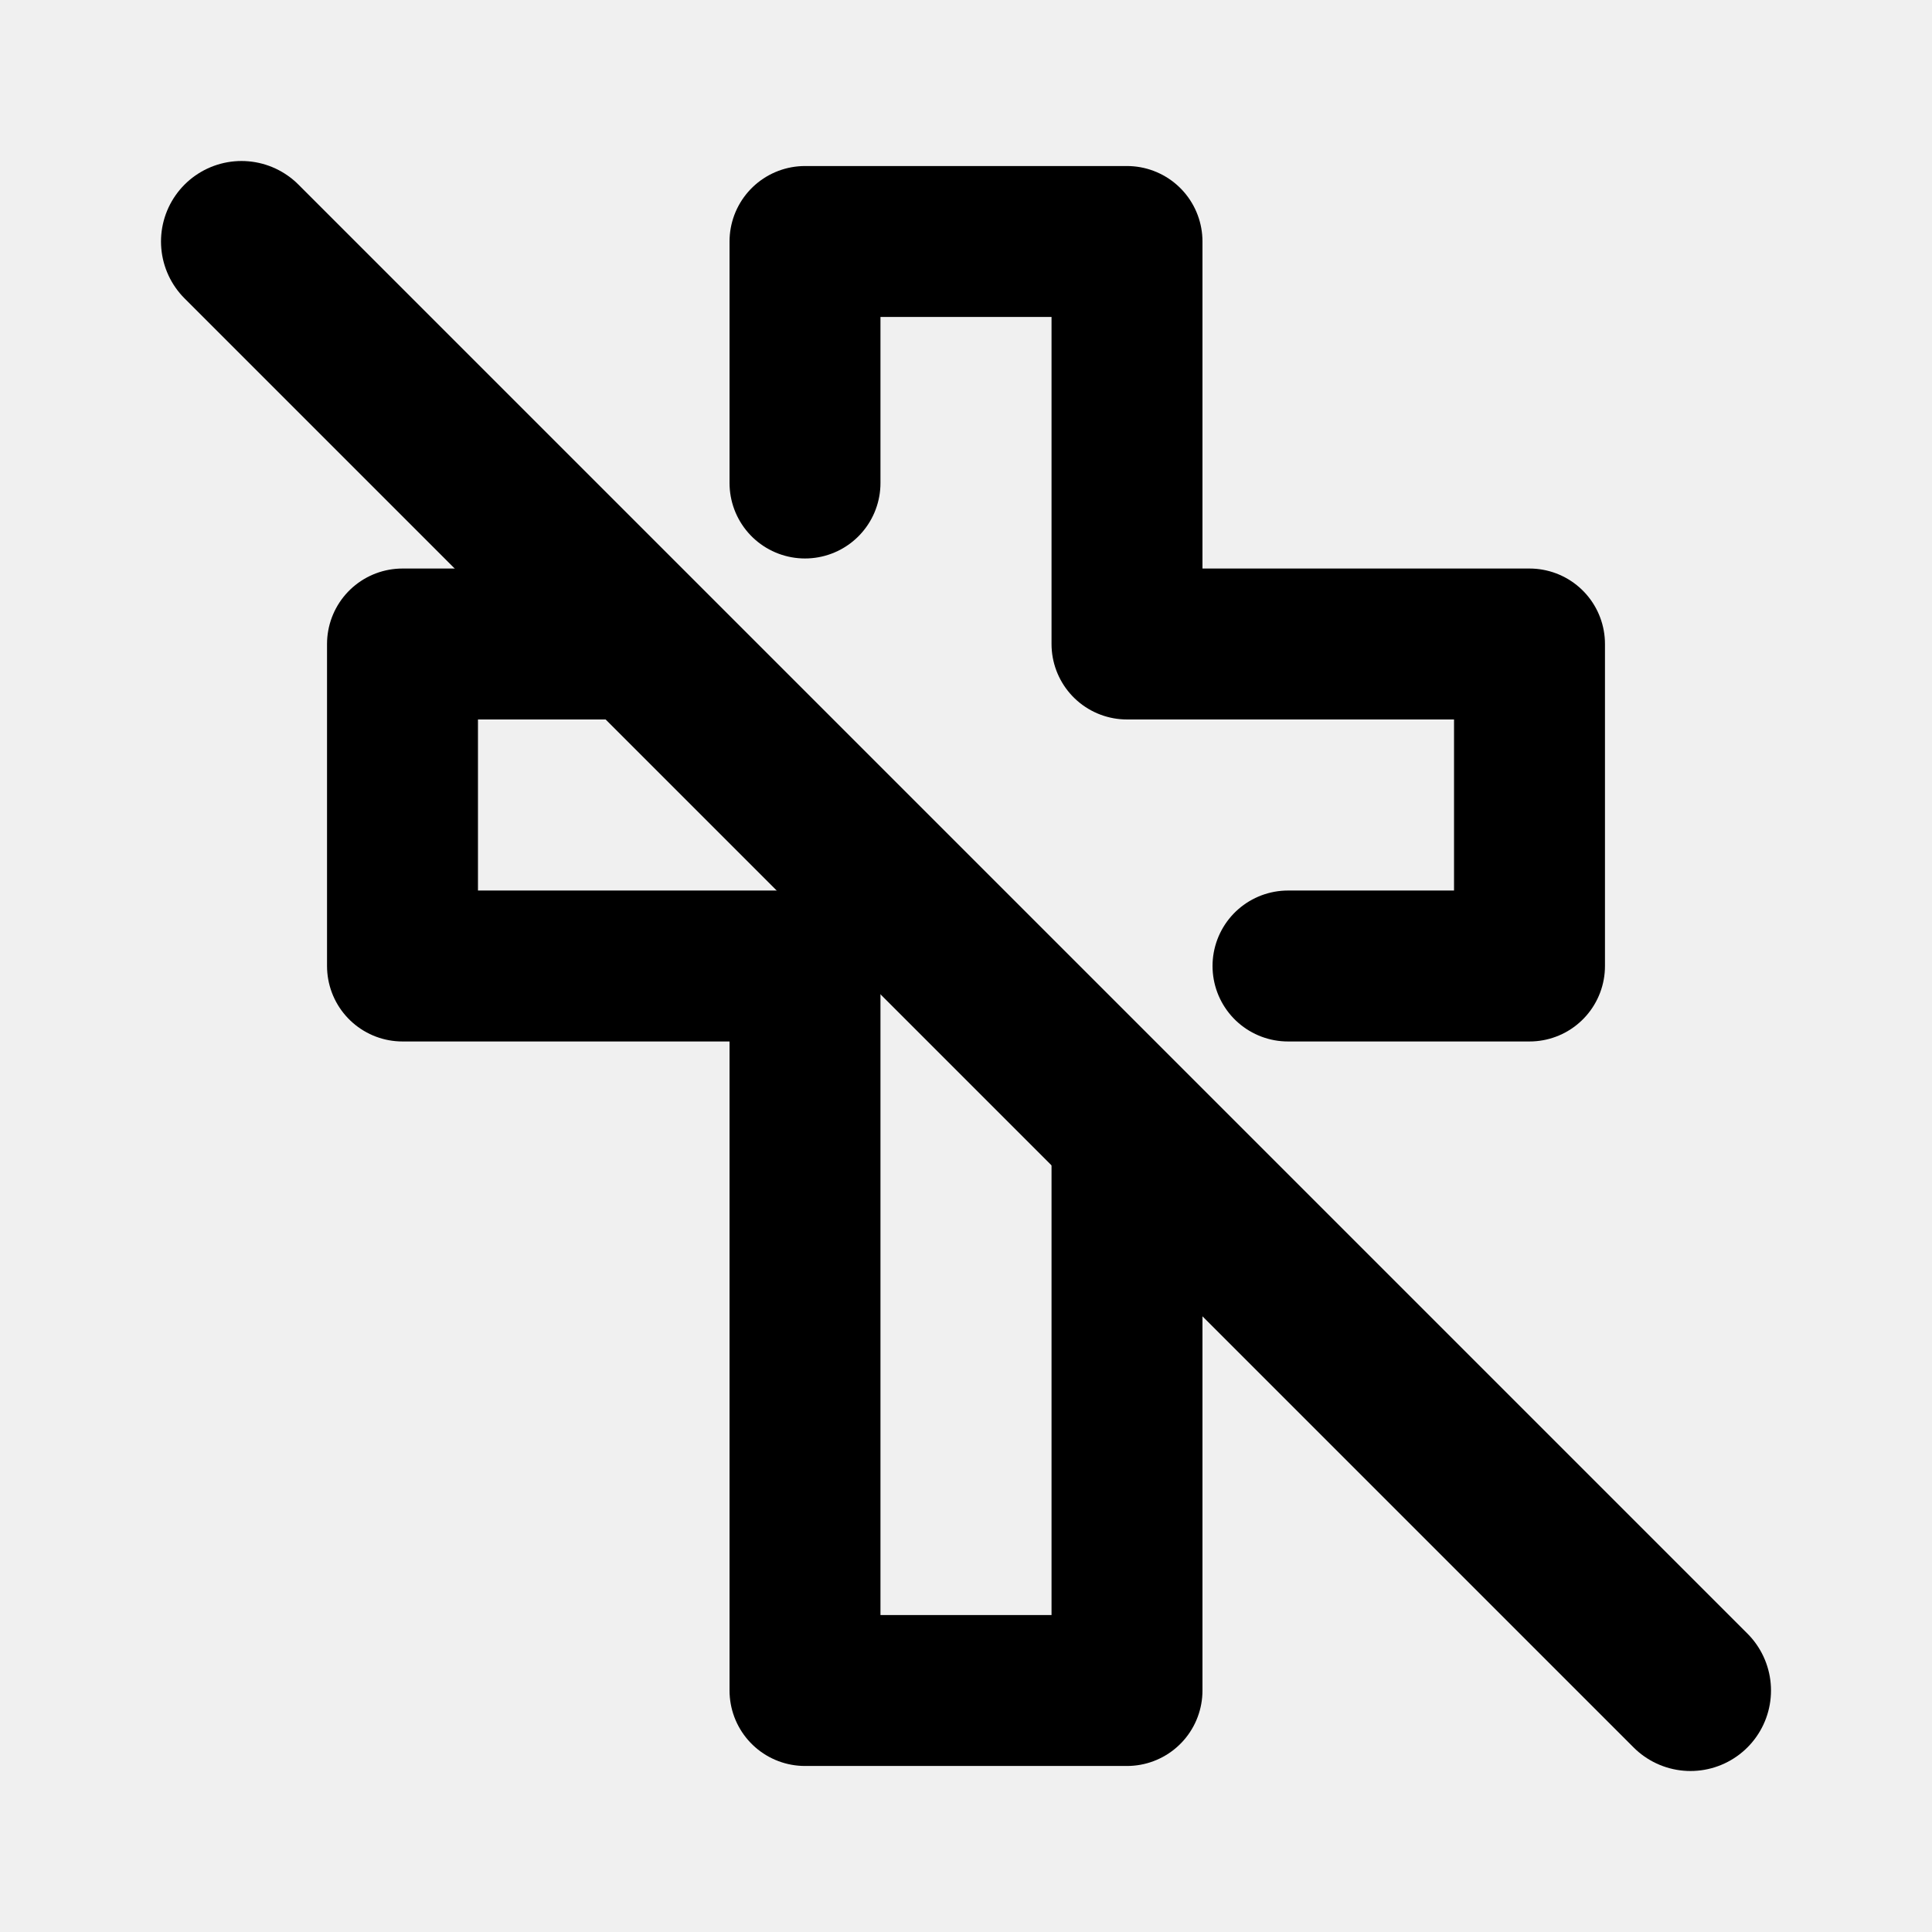
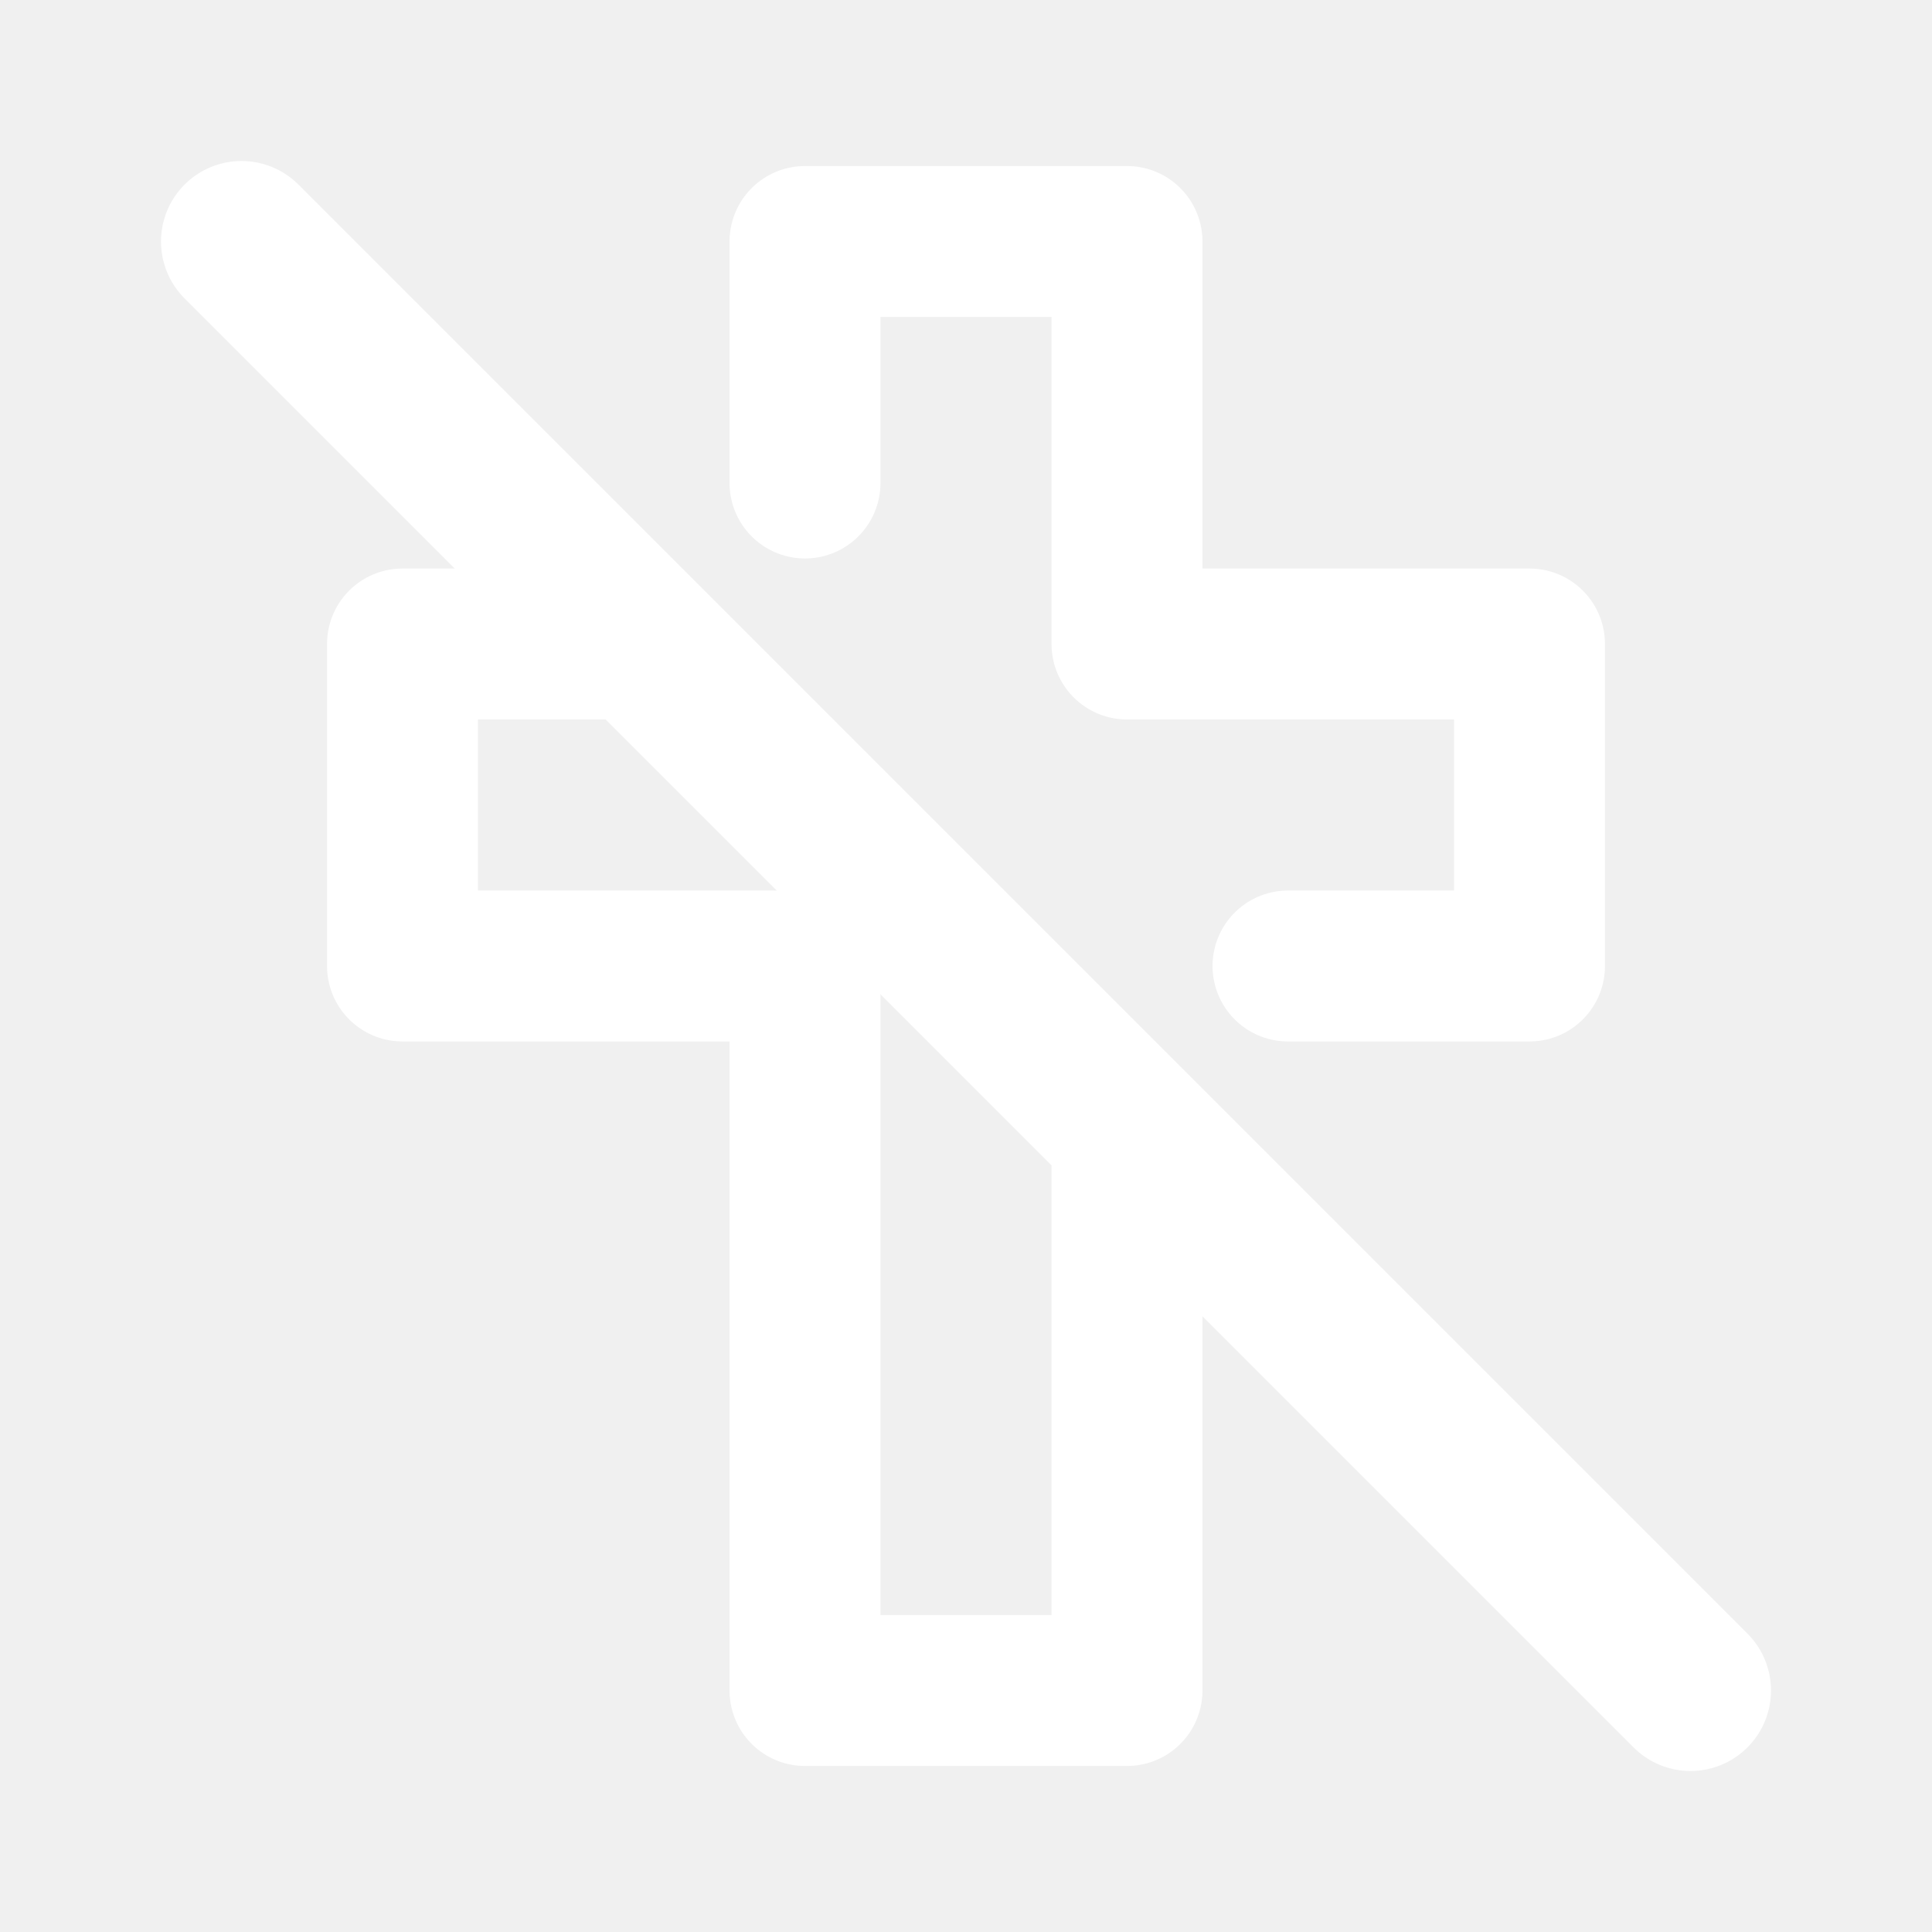
<svg xmlns="http://www.w3.org/2000/svg" viewBox="0 0 512 512" version="1.1" id="svg4" width="512" height="512">
  <defs id="defs8" />
  <g id="g854">
    <g id="g1095" transform="scale(21.33333)">
      <path stroke="none" d="M 0,0 H 24 V 24 H 0 Z" fill="none" id="path2-2" />
-       <path d="m 16,12 h 3 V 8 H 14 V 3 H 10 V 6 M 8,8 H 5 v 4 h 5 v 9 h 4 v -7" id="path4" style="fill:none;fill-opacity:1;stroke:#000000;stroke-width:1.875;stroke-linecap:round;stroke-linejoin:round;stroke-miterlimit:4;stroke-dasharray:none;stroke-opacity:1" />
-       <path d="M 3,3 21,21" id="path6" style="stroke:#000000;stroke-width:2;stroke-linecap:round;stroke-miterlimit:4;stroke-dasharray:none;stroke-opacity:1" />
+       <path d="m 16,12 h 3 V 8 H 14 V 3 H 10 V 6 M 8,8 H 5 v 4 h 5 v 9 h 4 v -7" id="path4" style="fill:none;fill-opacity:1;stroke:#ffffff;stroke-width:1.875;stroke-linecap:round;stroke-linejoin:round;stroke-miterlimit:4;stroke-dasharray:none;stroke-opacity:1" />
+       <path d="M 3,3 21,21" id="path6" style="stroke:#ffffff;stroke-width:2;stroke-linecap:round;stroke-miterlimit:4;stroke-dasharray:none;stroke-opacity:1" />
    </g>
  </g>
</svg>
